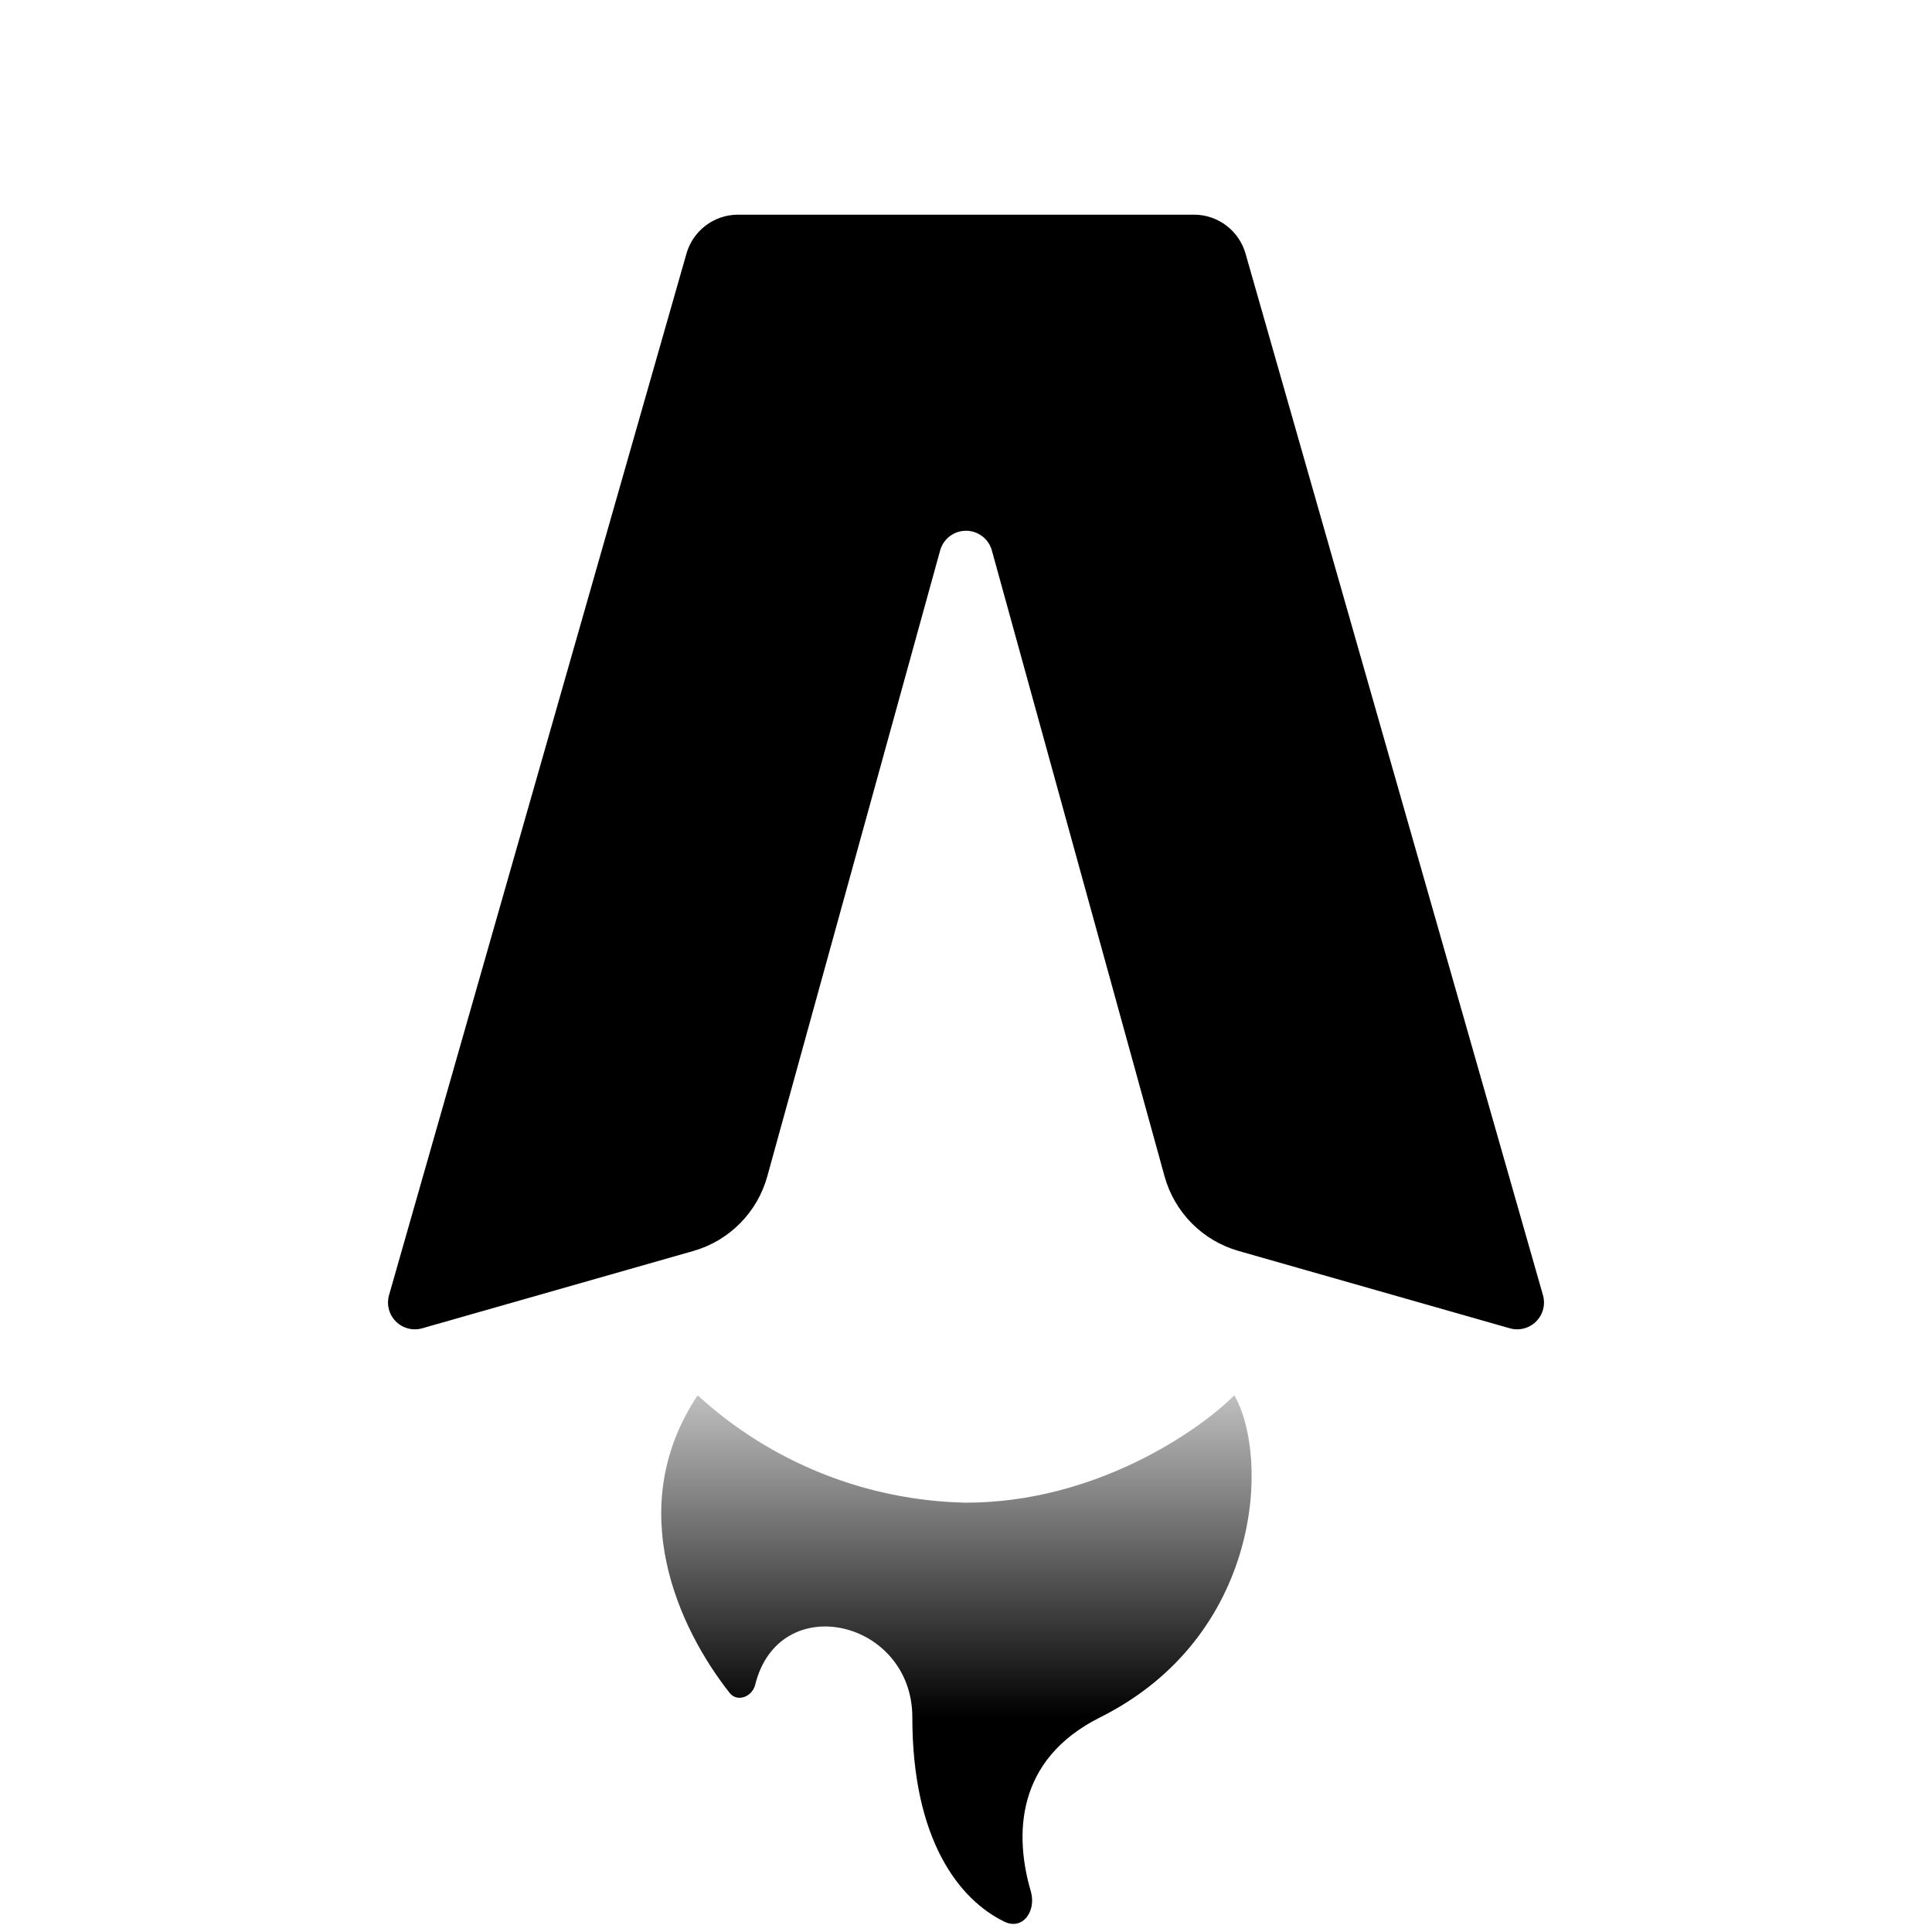
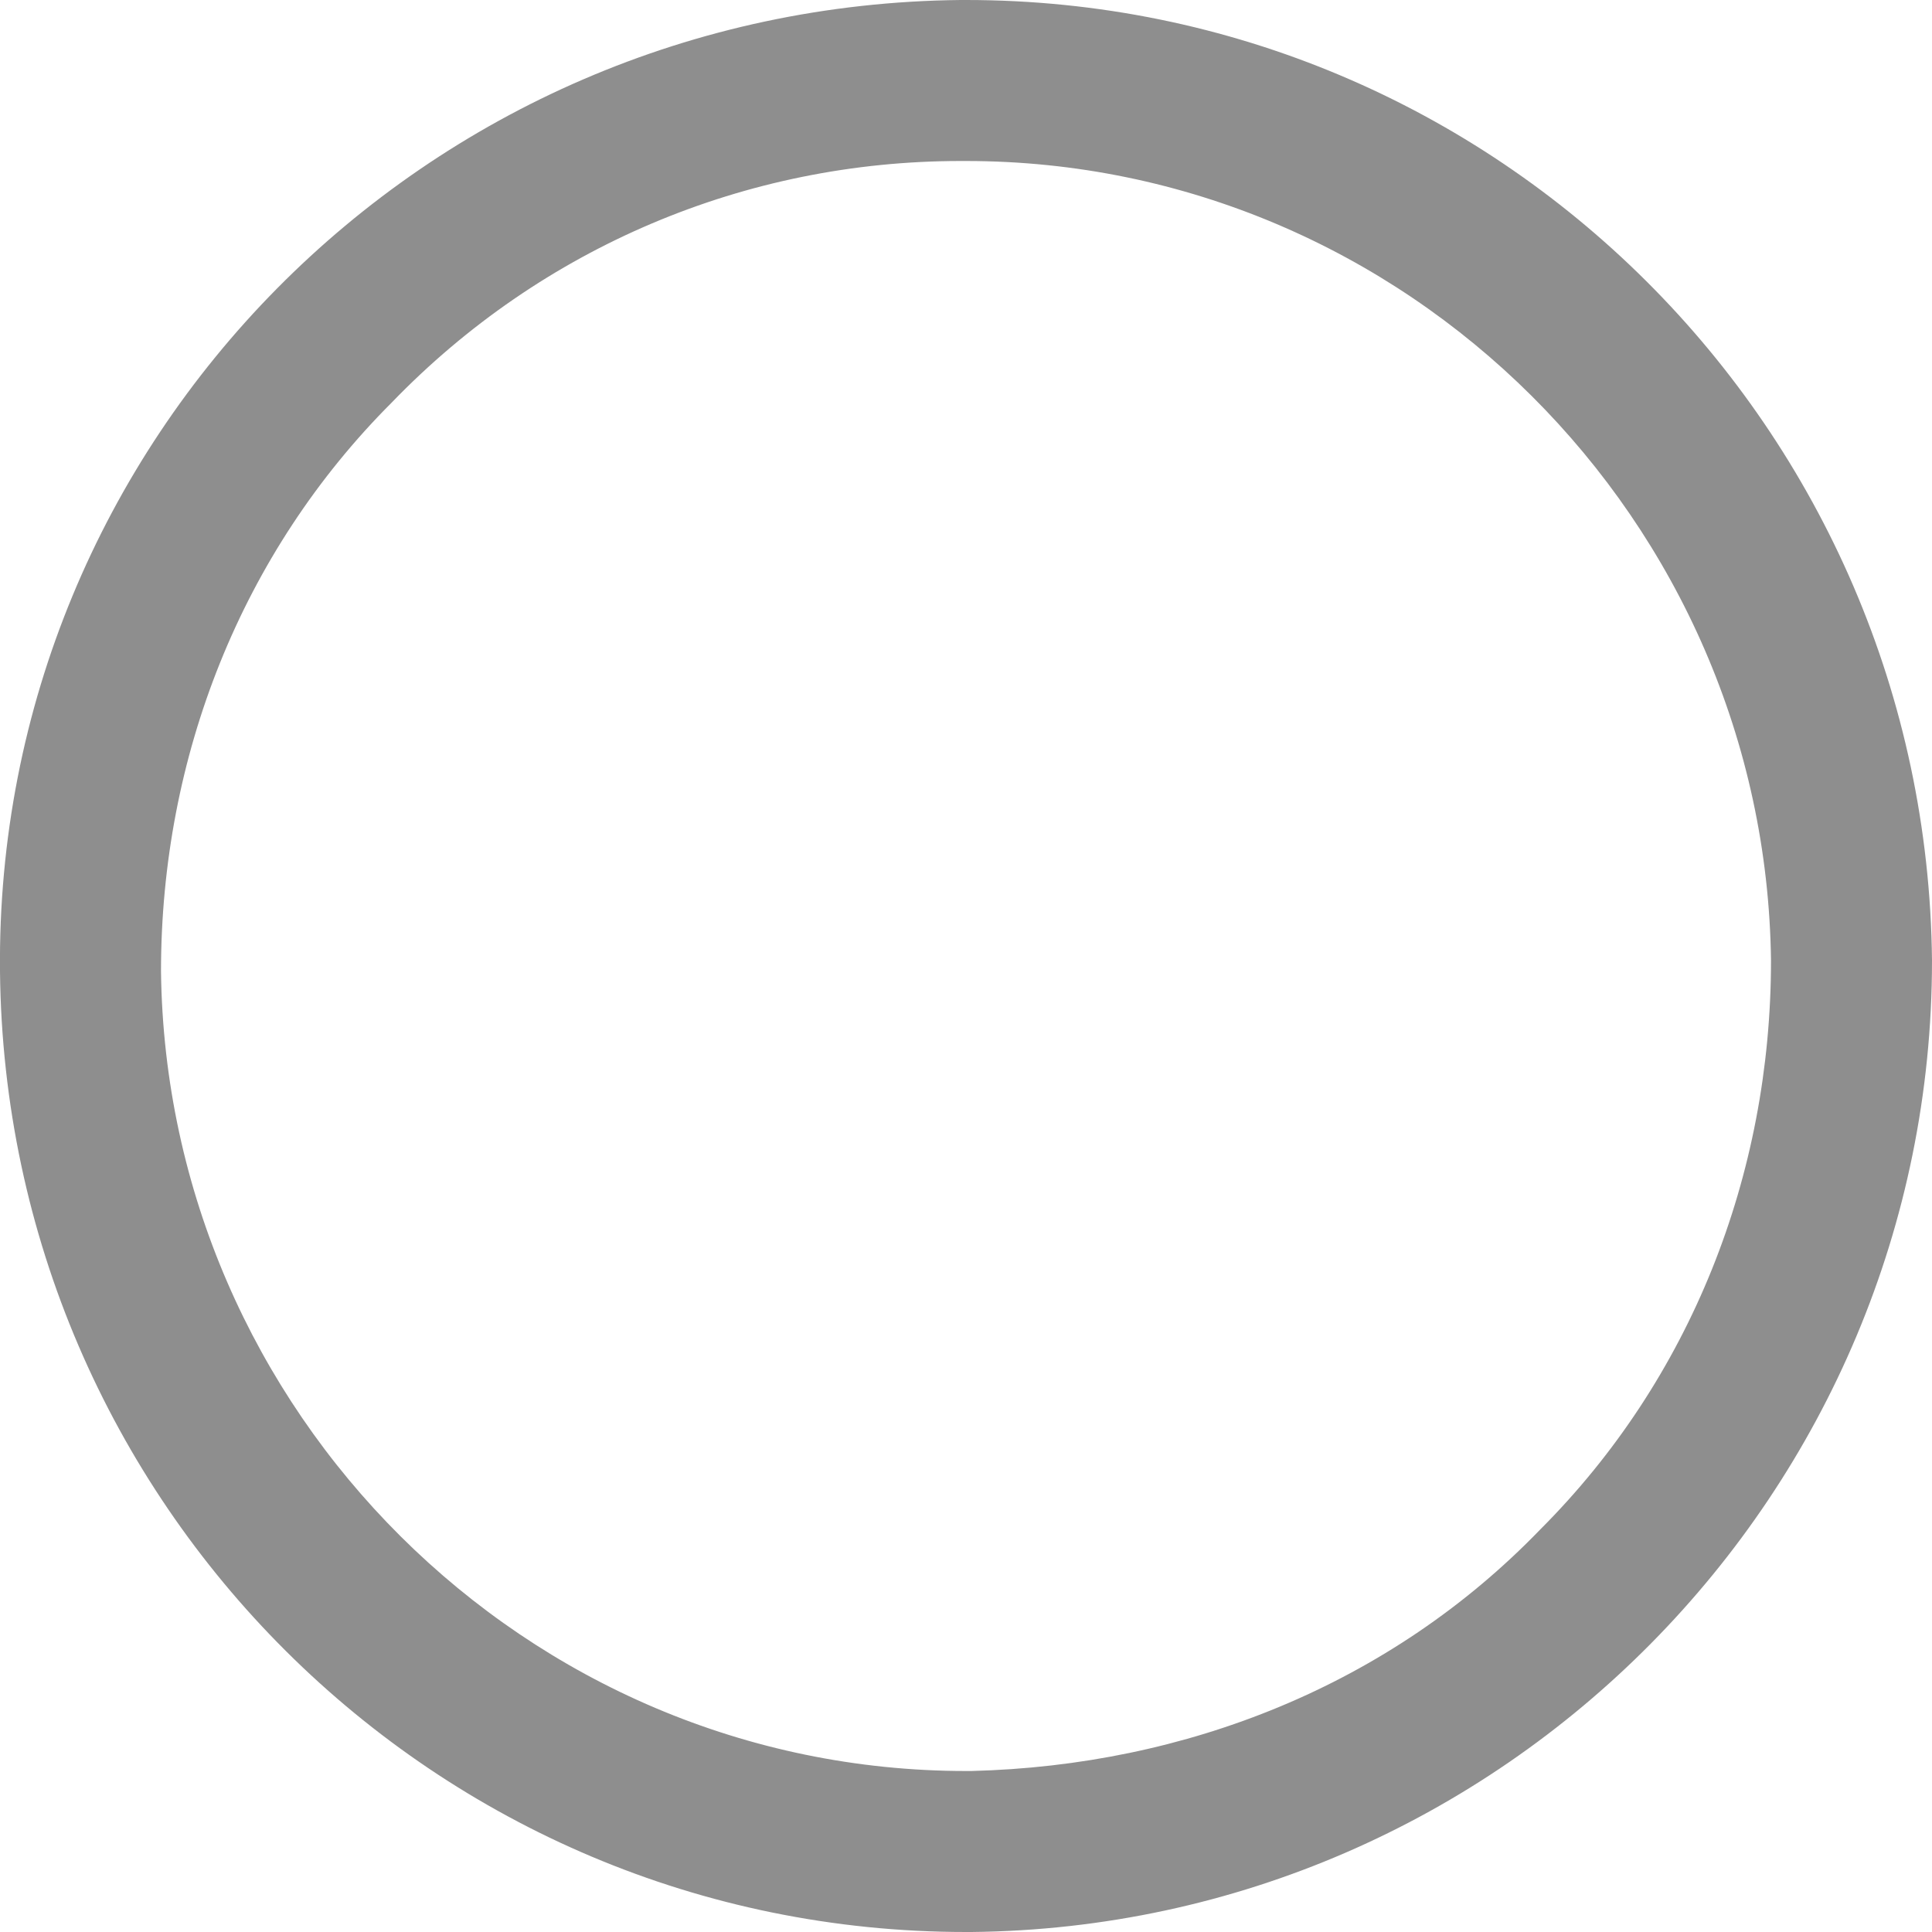
- <svg xmlns="http://www.w3.org/2000/svg" fill="none" viewBox="0 0 36 36">
-   <path fill="#000" d="M22.25 4h-8.5a1 1 0 0 0-.96.73l-5.54 19.4a.5.5 0 0 0 .62.62l5.05-1.44a2 2 0 0 0 1.38-1.4l3.22-11.66a.5.5 0 0 1 .96 0l3.22 11.67a2 2 0 0 0 1.38 1.39l5.05 1.44a.5.5 0 0 0 .62-.62l-5.54-19.4a1 1 0 0 0-.96-.73Z" />
-   <path fill="url(#gradient)" d="M18 28a7.63 7.63 0 0 1-5-2c-1.4 2.1-.35 4.35.6 5.55.14.17.41.07.47-.15.44-1.8 2.93-1.22 2.93.6 0 2.28.87 3.4 1.72 3.81.34.16.59-.2.49-.56-.31-1.05-.29-2.46 1.29-3.25 3-1.5 3.17-4.83 2.5-6-.67.67-2.6 2-5 2Z" />
-   <defs>
-     <linearGradient id="gradient" x1="16" x2="16" y1="32" y2="24" gradientUnits="userSpaceOnUse">
-       <stop stop-color="#000" />
-       <stop offset="1" stop-color="#000" stop-opacity="0" />
-     </linearGradient>
-   </defs>
-   <style>
-     @media (prefers-color-scheme:dark){:root{filter:invert(100%)}}
-   </style>
+ <svg xmlns="http://www.w3.org/2000/svg" version="1.1" id="Laag_1" x="0px" y="0px" viewBox="0 0 36 36" style="enable-background:new 0 0 36 36;" xml:space="preserve">
+   <style type="text/css">
+ 	.st0{fill:#8E8E8E;}
+ </style>
+   <g>
+     <path class="st0" d="M18,3c8.2,0,14.9,6.7,15,14.9c0,4-1.5,7.8-4.3,10.6c-2.8,2.9-6.6,4.4-10.6,4.5L18,33C9.8,33,3.1,26.3,3,18.1   c0-4,1.5-7.8,4.3-10.6C10.1,4.6,13.9,3,17.9,3L18,3L18,3 M18,0c0,0-0.1,0-0.1,0C7.9,0.1-0.1,8.2,0,18.1C0.1,28,8.1,36,18,36   c0,0,0.1,0,0.1,0c9.9-0.1,17.9-8.2,17.9-18.1C35.9,8,27.9,0,18,0L18,0z" />
+   </g>
</svg>
